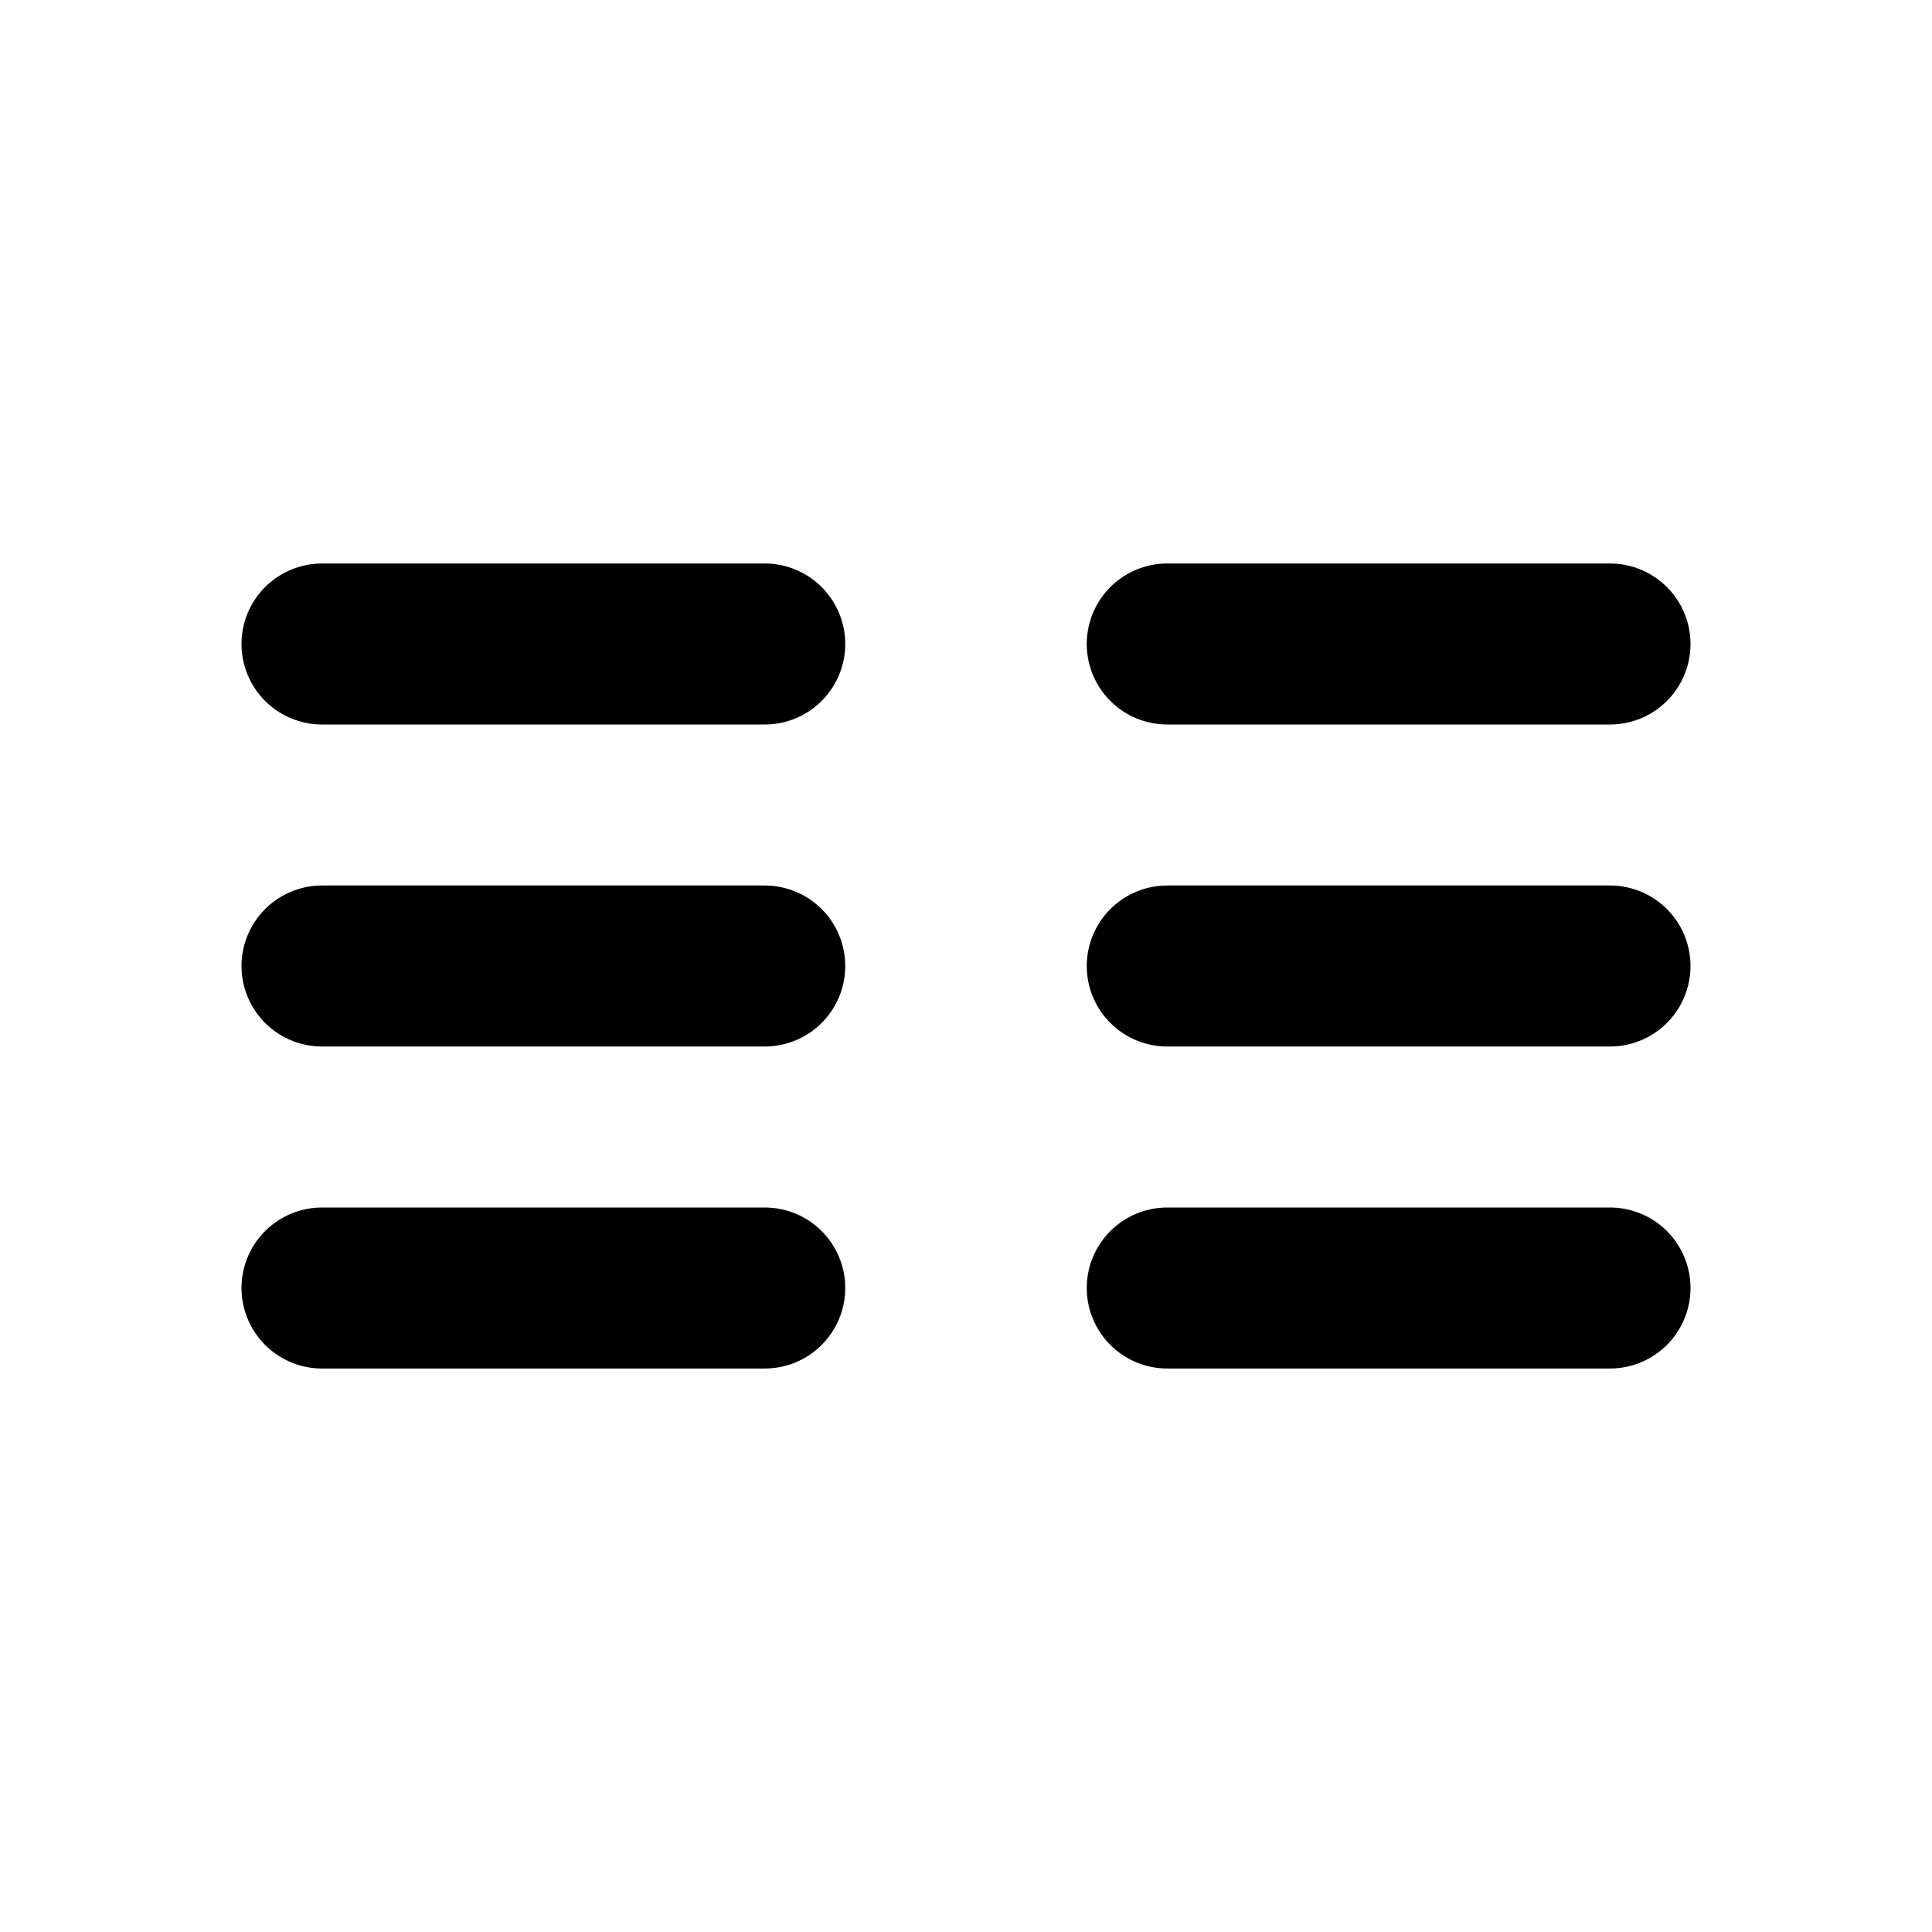
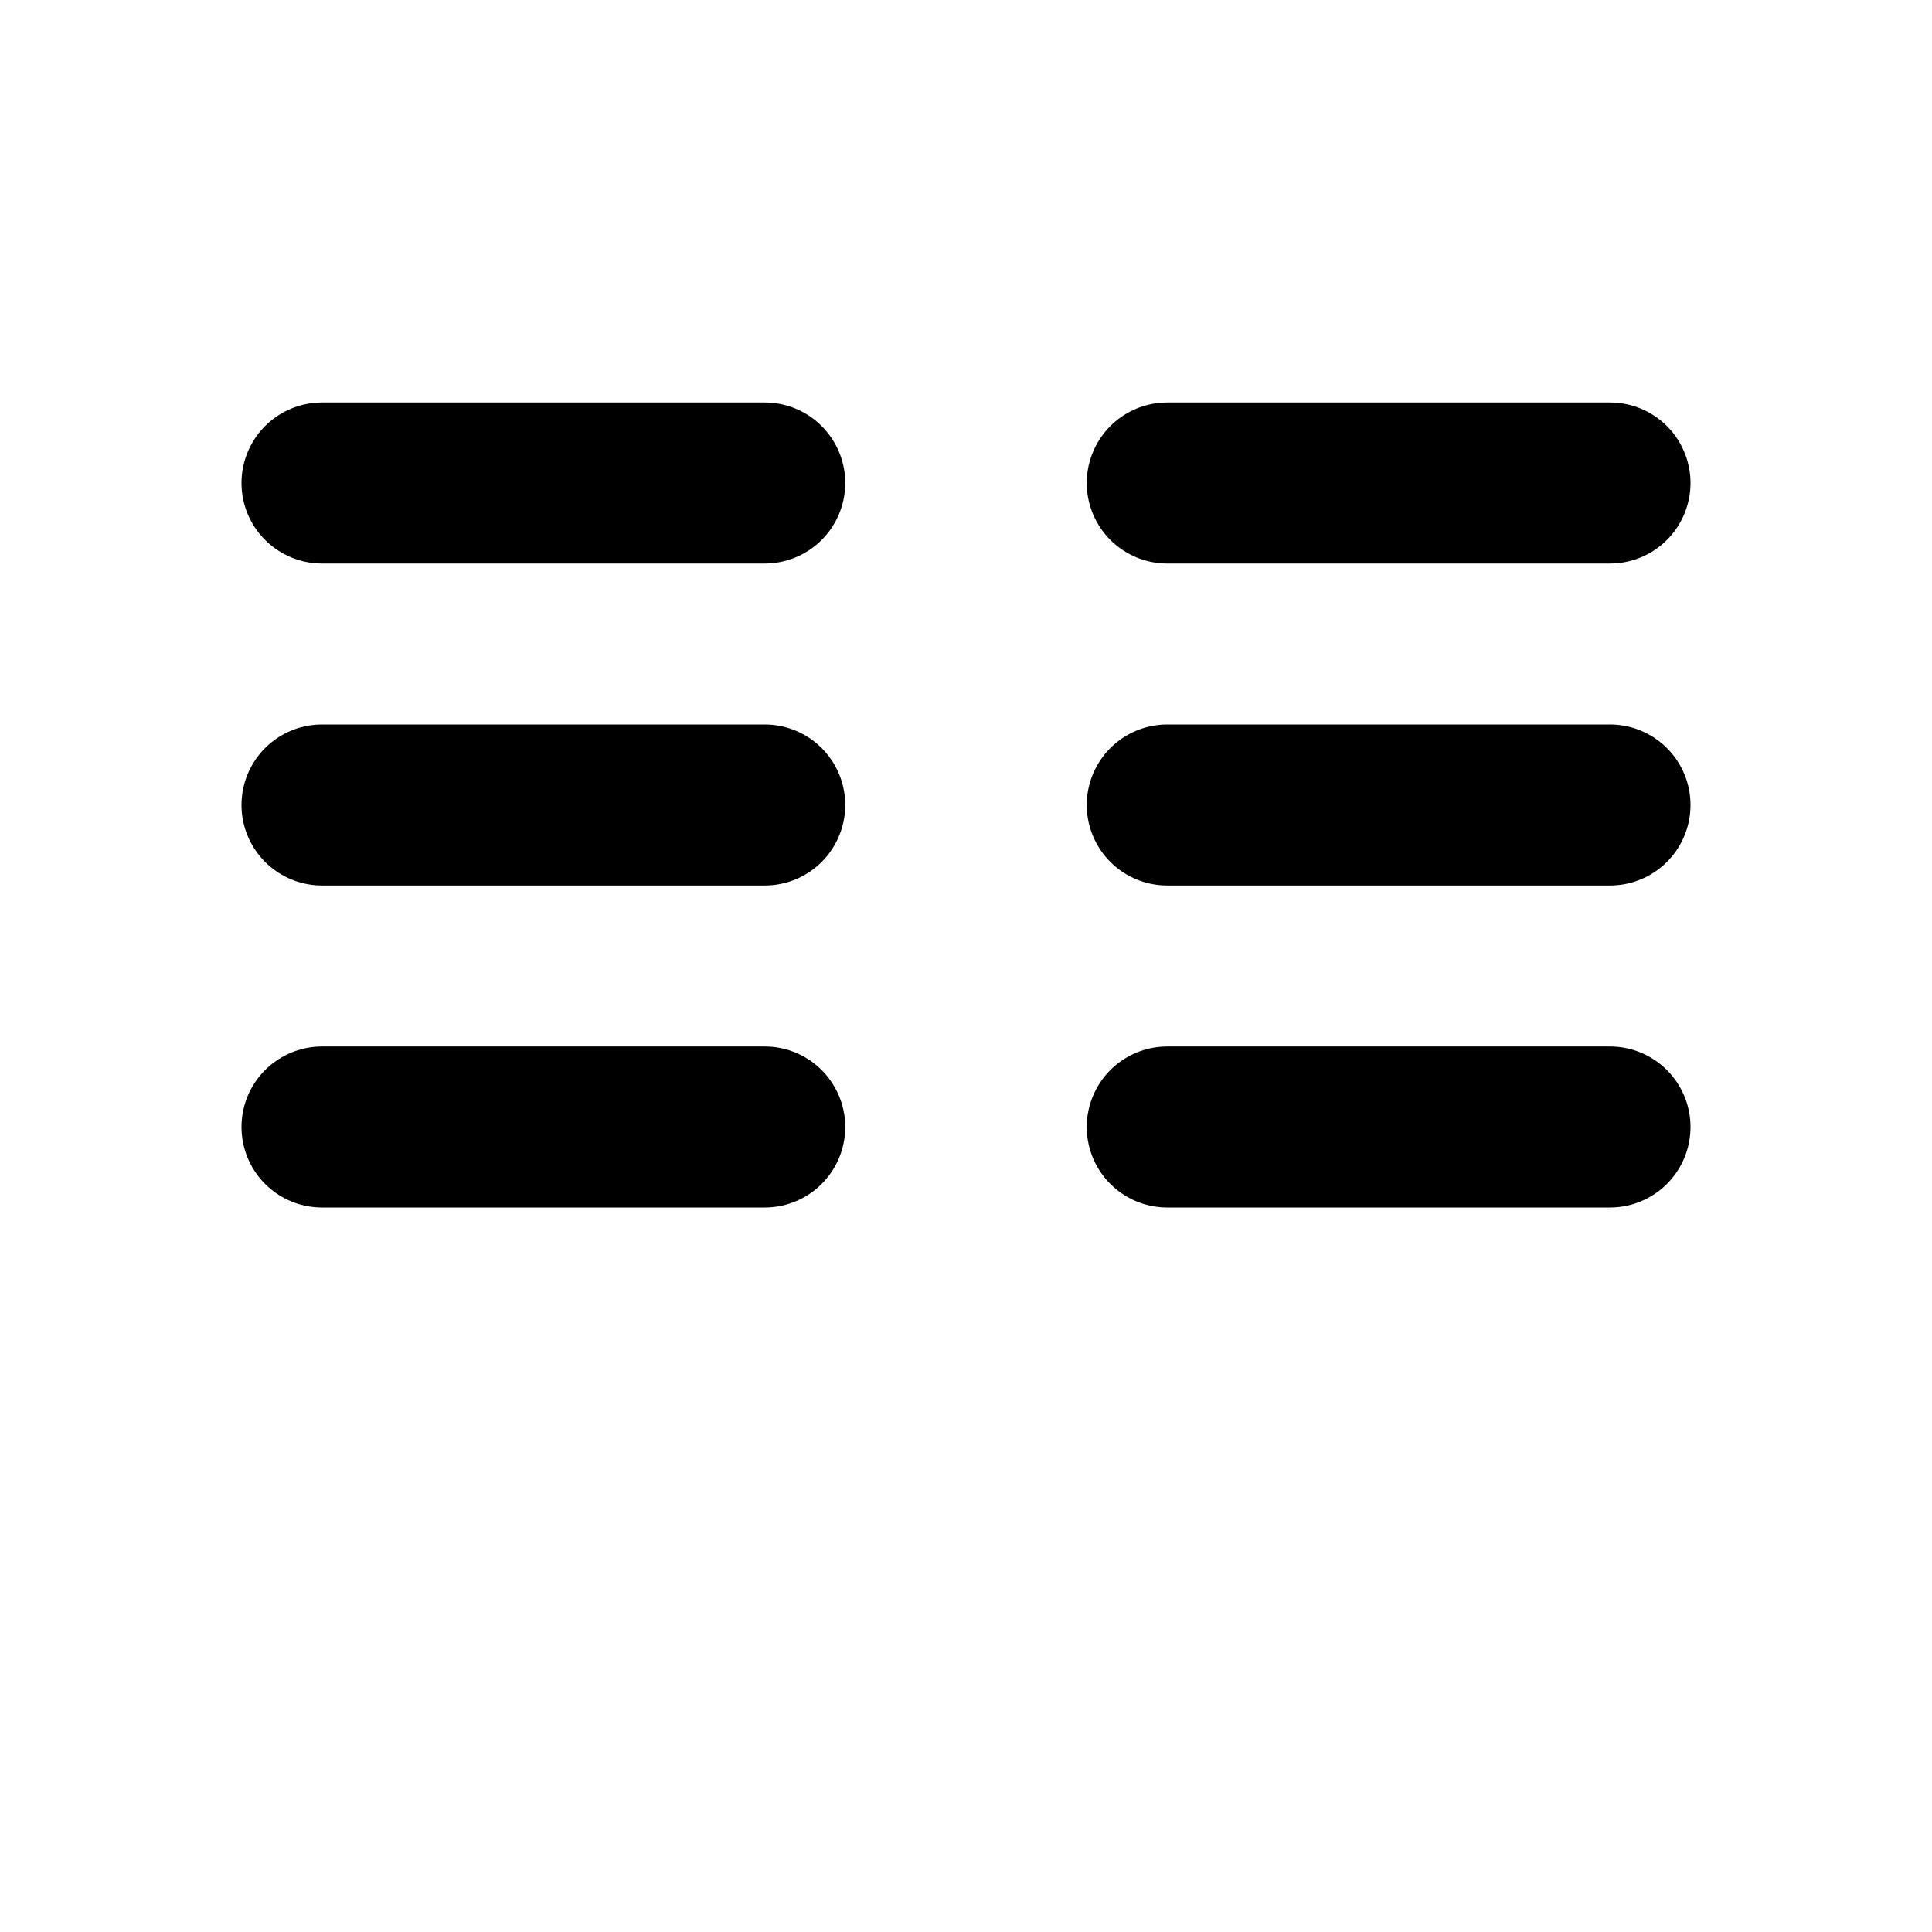
<svg xmlns="http://www.w3.org/2000/svg" width="24" height="24" viewBox="0 0 24 24" fill="none" stroke="currentColor" stroke-width="2" stroke-linecap="round" stroke-linejoin="round">
-   <path d="M4 8l5.5 0" />
-   <path d="M4 12l5.5 0" />
-   <path d="M4 16l5.5 0" />
-   <path d="M14.5 8l5.5 0" />
-   <path d="M14.5 12l5.5 0" />
-   <path d="M14.5 16l5.5 0" />
+   <path d="M4 6l5.5 0" />
+   <path d="M4 10l5.5 0" />
+   <path d="M4 14l5.5 0" />
+   <path d="M14.5 6l5.5 0" />
+   <path d="M14.5 10l5.5 0" />
+   <path d="M14.5 14l5.5 0" />
</svg>
